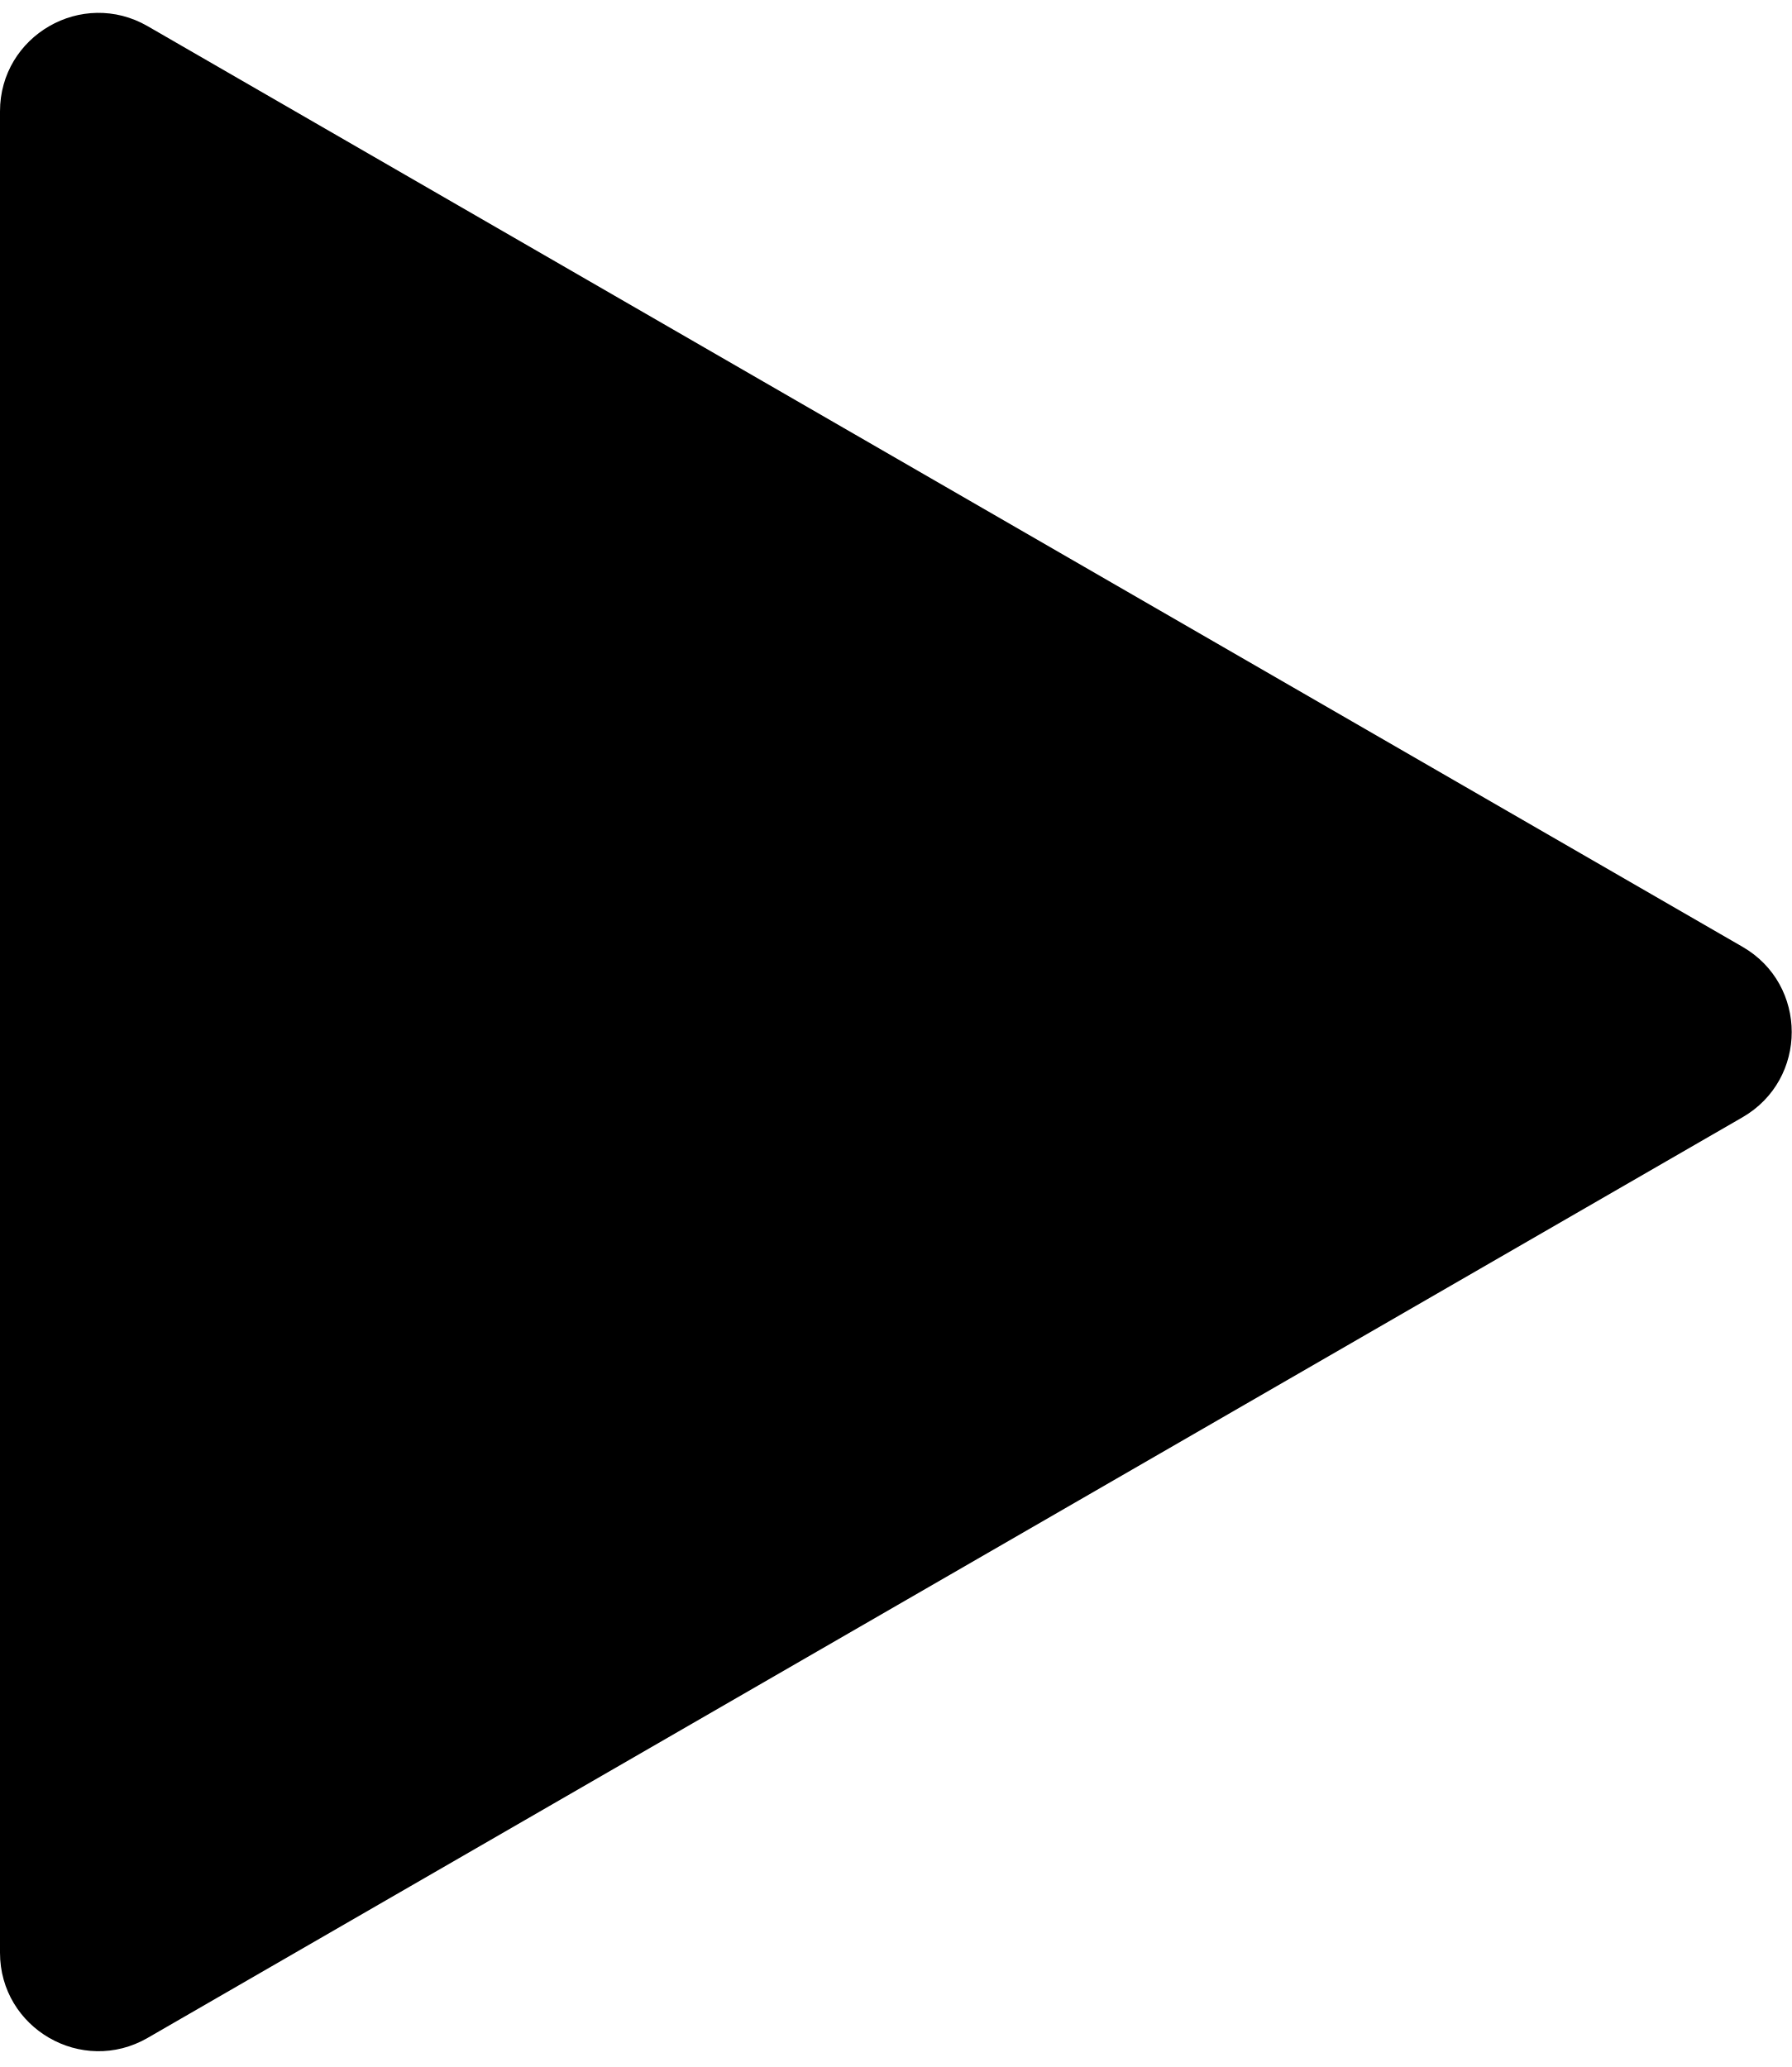
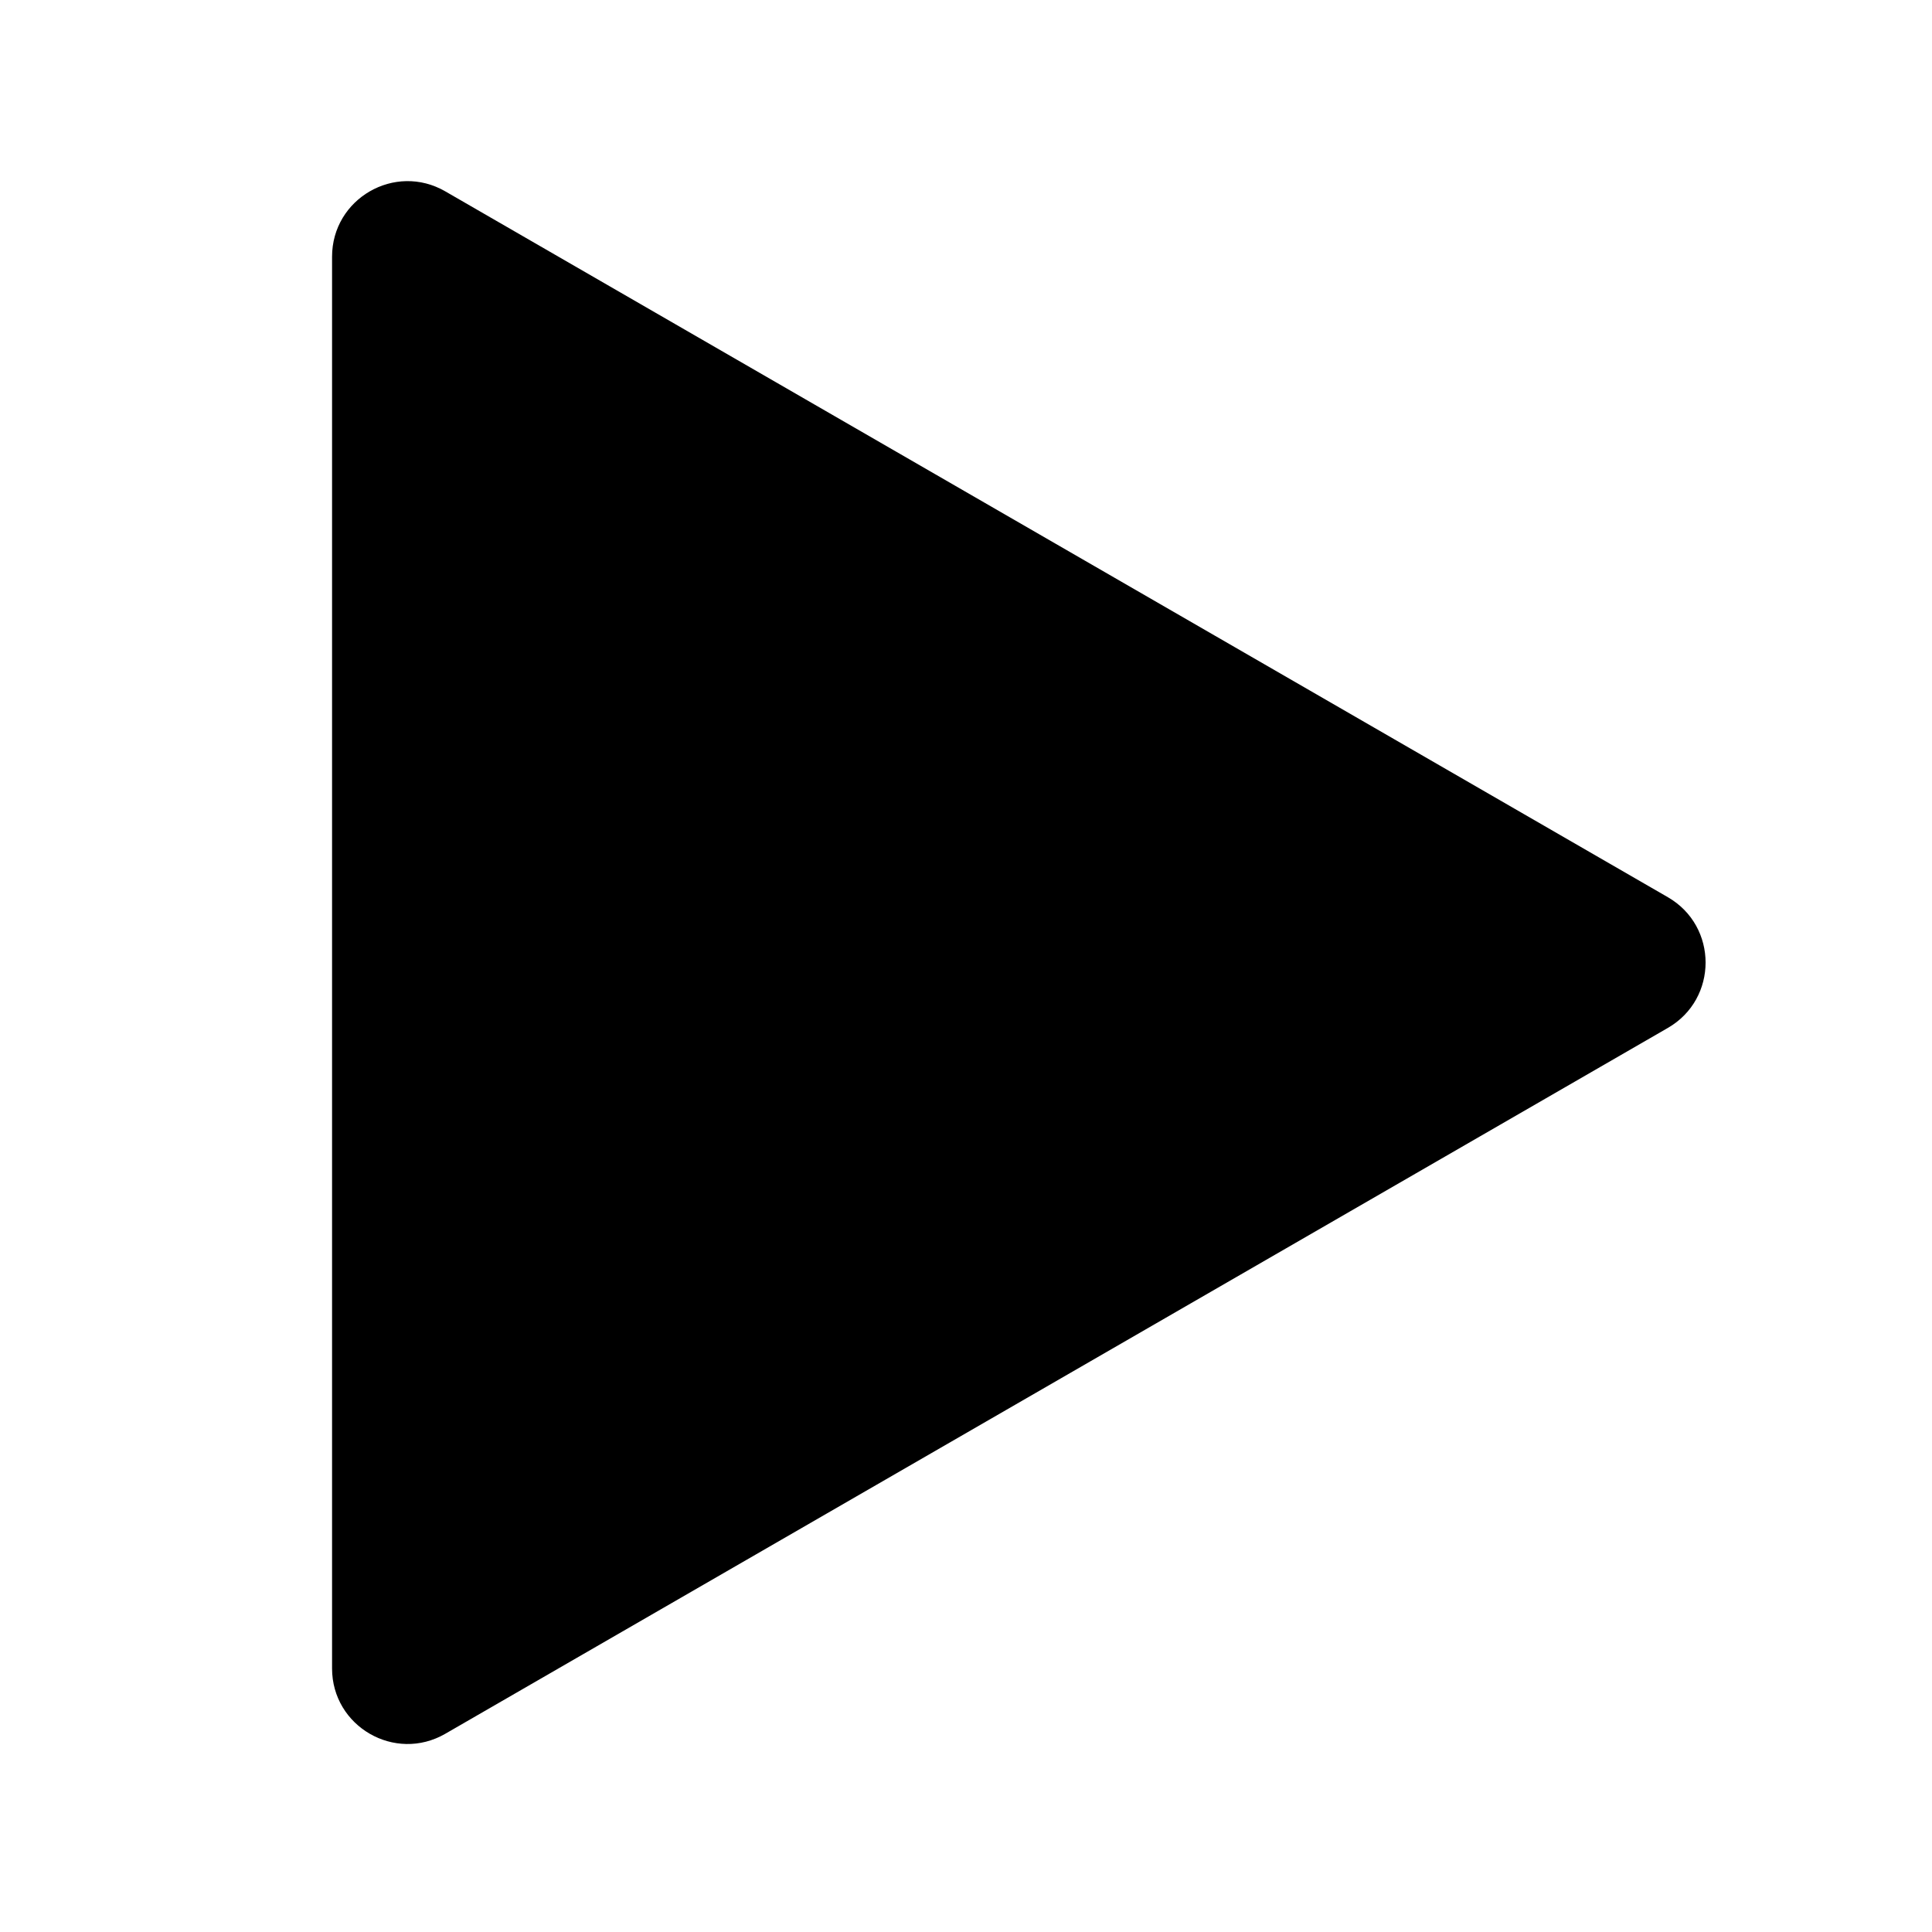
- <svg xmlns="http://www.w3.org/2000/svg" width="91" height="105" viewBox="0 0 91 105" fill="none">
-   <path d="M88.5 48.096C91.833 50.02 91.833 54.831 88.5 56.756L7.5 103.521C4.167 105.446 2.10307e-07 103.04 3.78552e-07 99.191L4.46691e-06 5.66C4.63516e-06 1.811 4.167 -0.594 7.5 1.33L88.5 48.096Z" fill="black" />
+ <svg xmlns="http://www.w3.org/2000/svg" width="128" height="128" viewBox="0 0 128 128" fill="none">
+   <path d="M22 17.007C22 13.158 26.167 10.753 29.5 12.677L110.5 59.442C113.833 61.367 113.833 66.178 110.5 68.102L29.5 114.868C26.167 116.792 22 114.387 22 110.538V17.007Z" fill="black" />
</svg>
